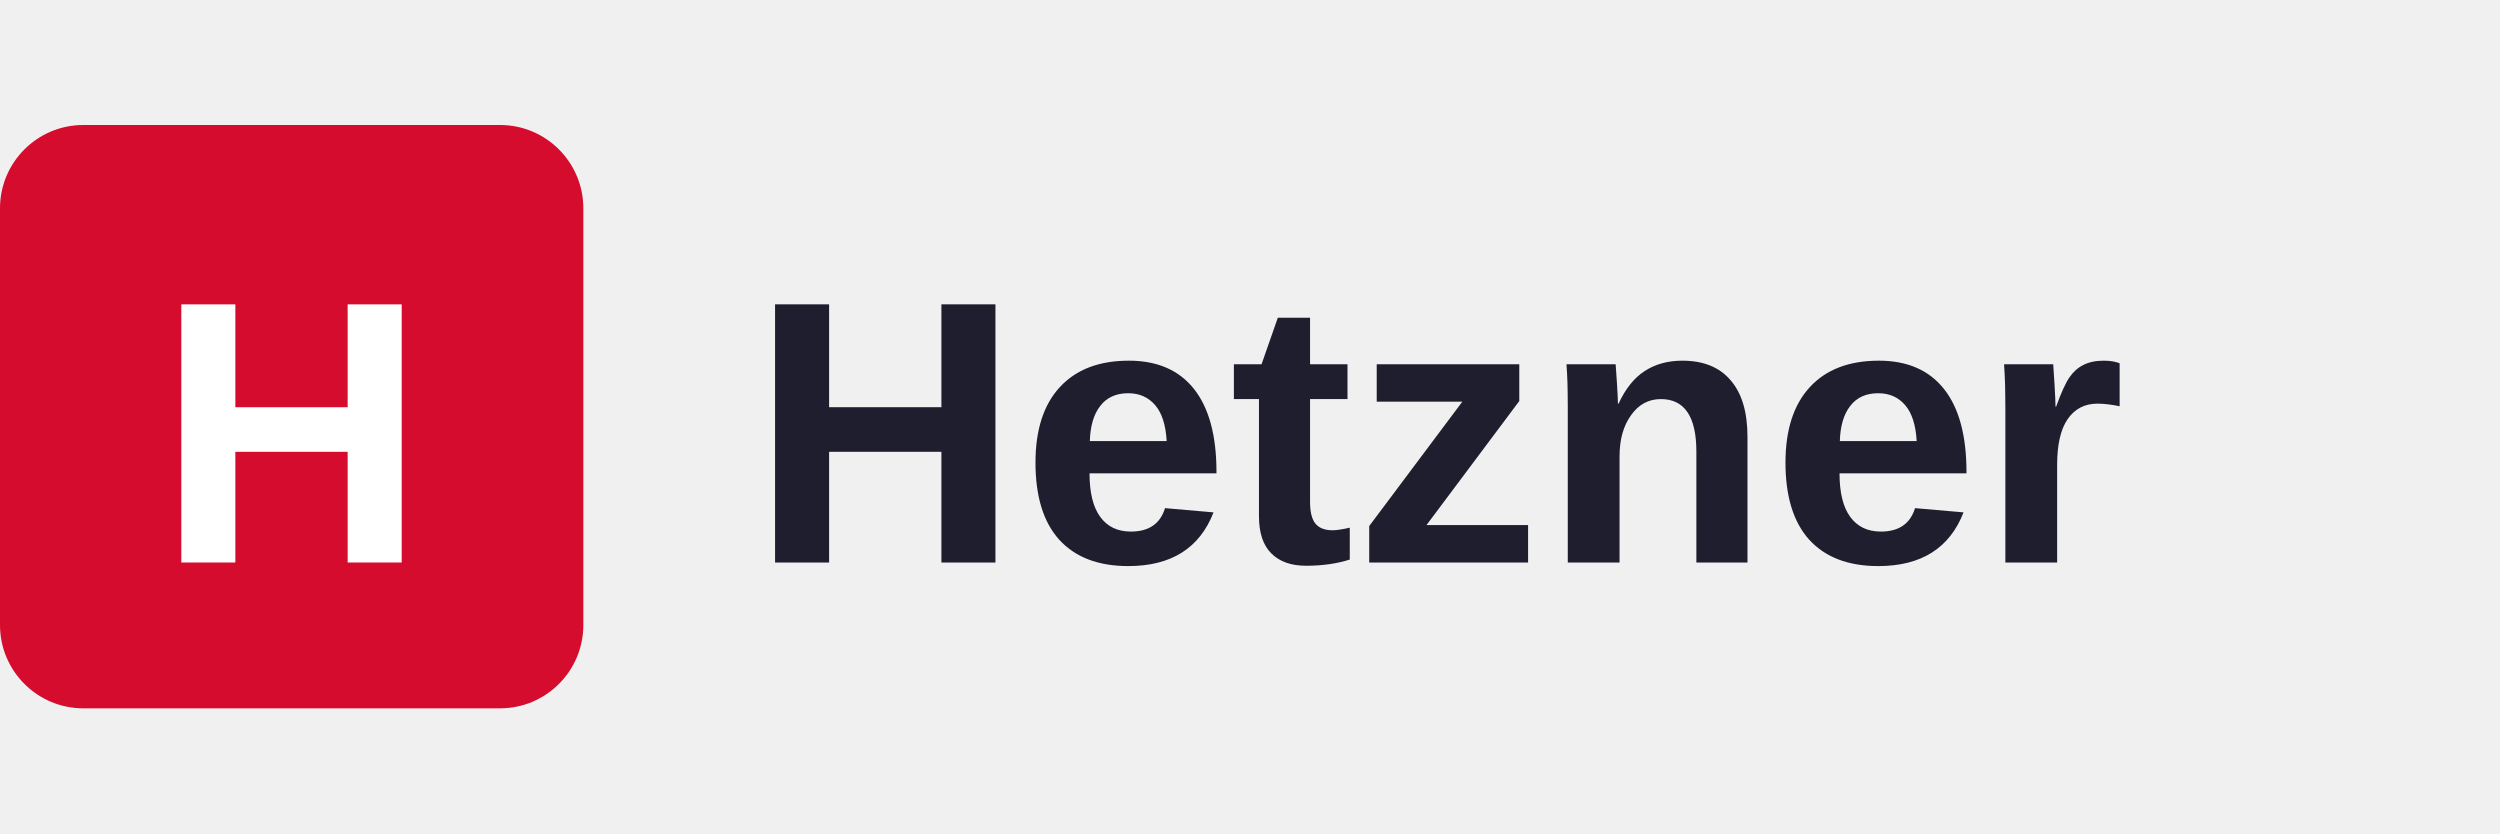
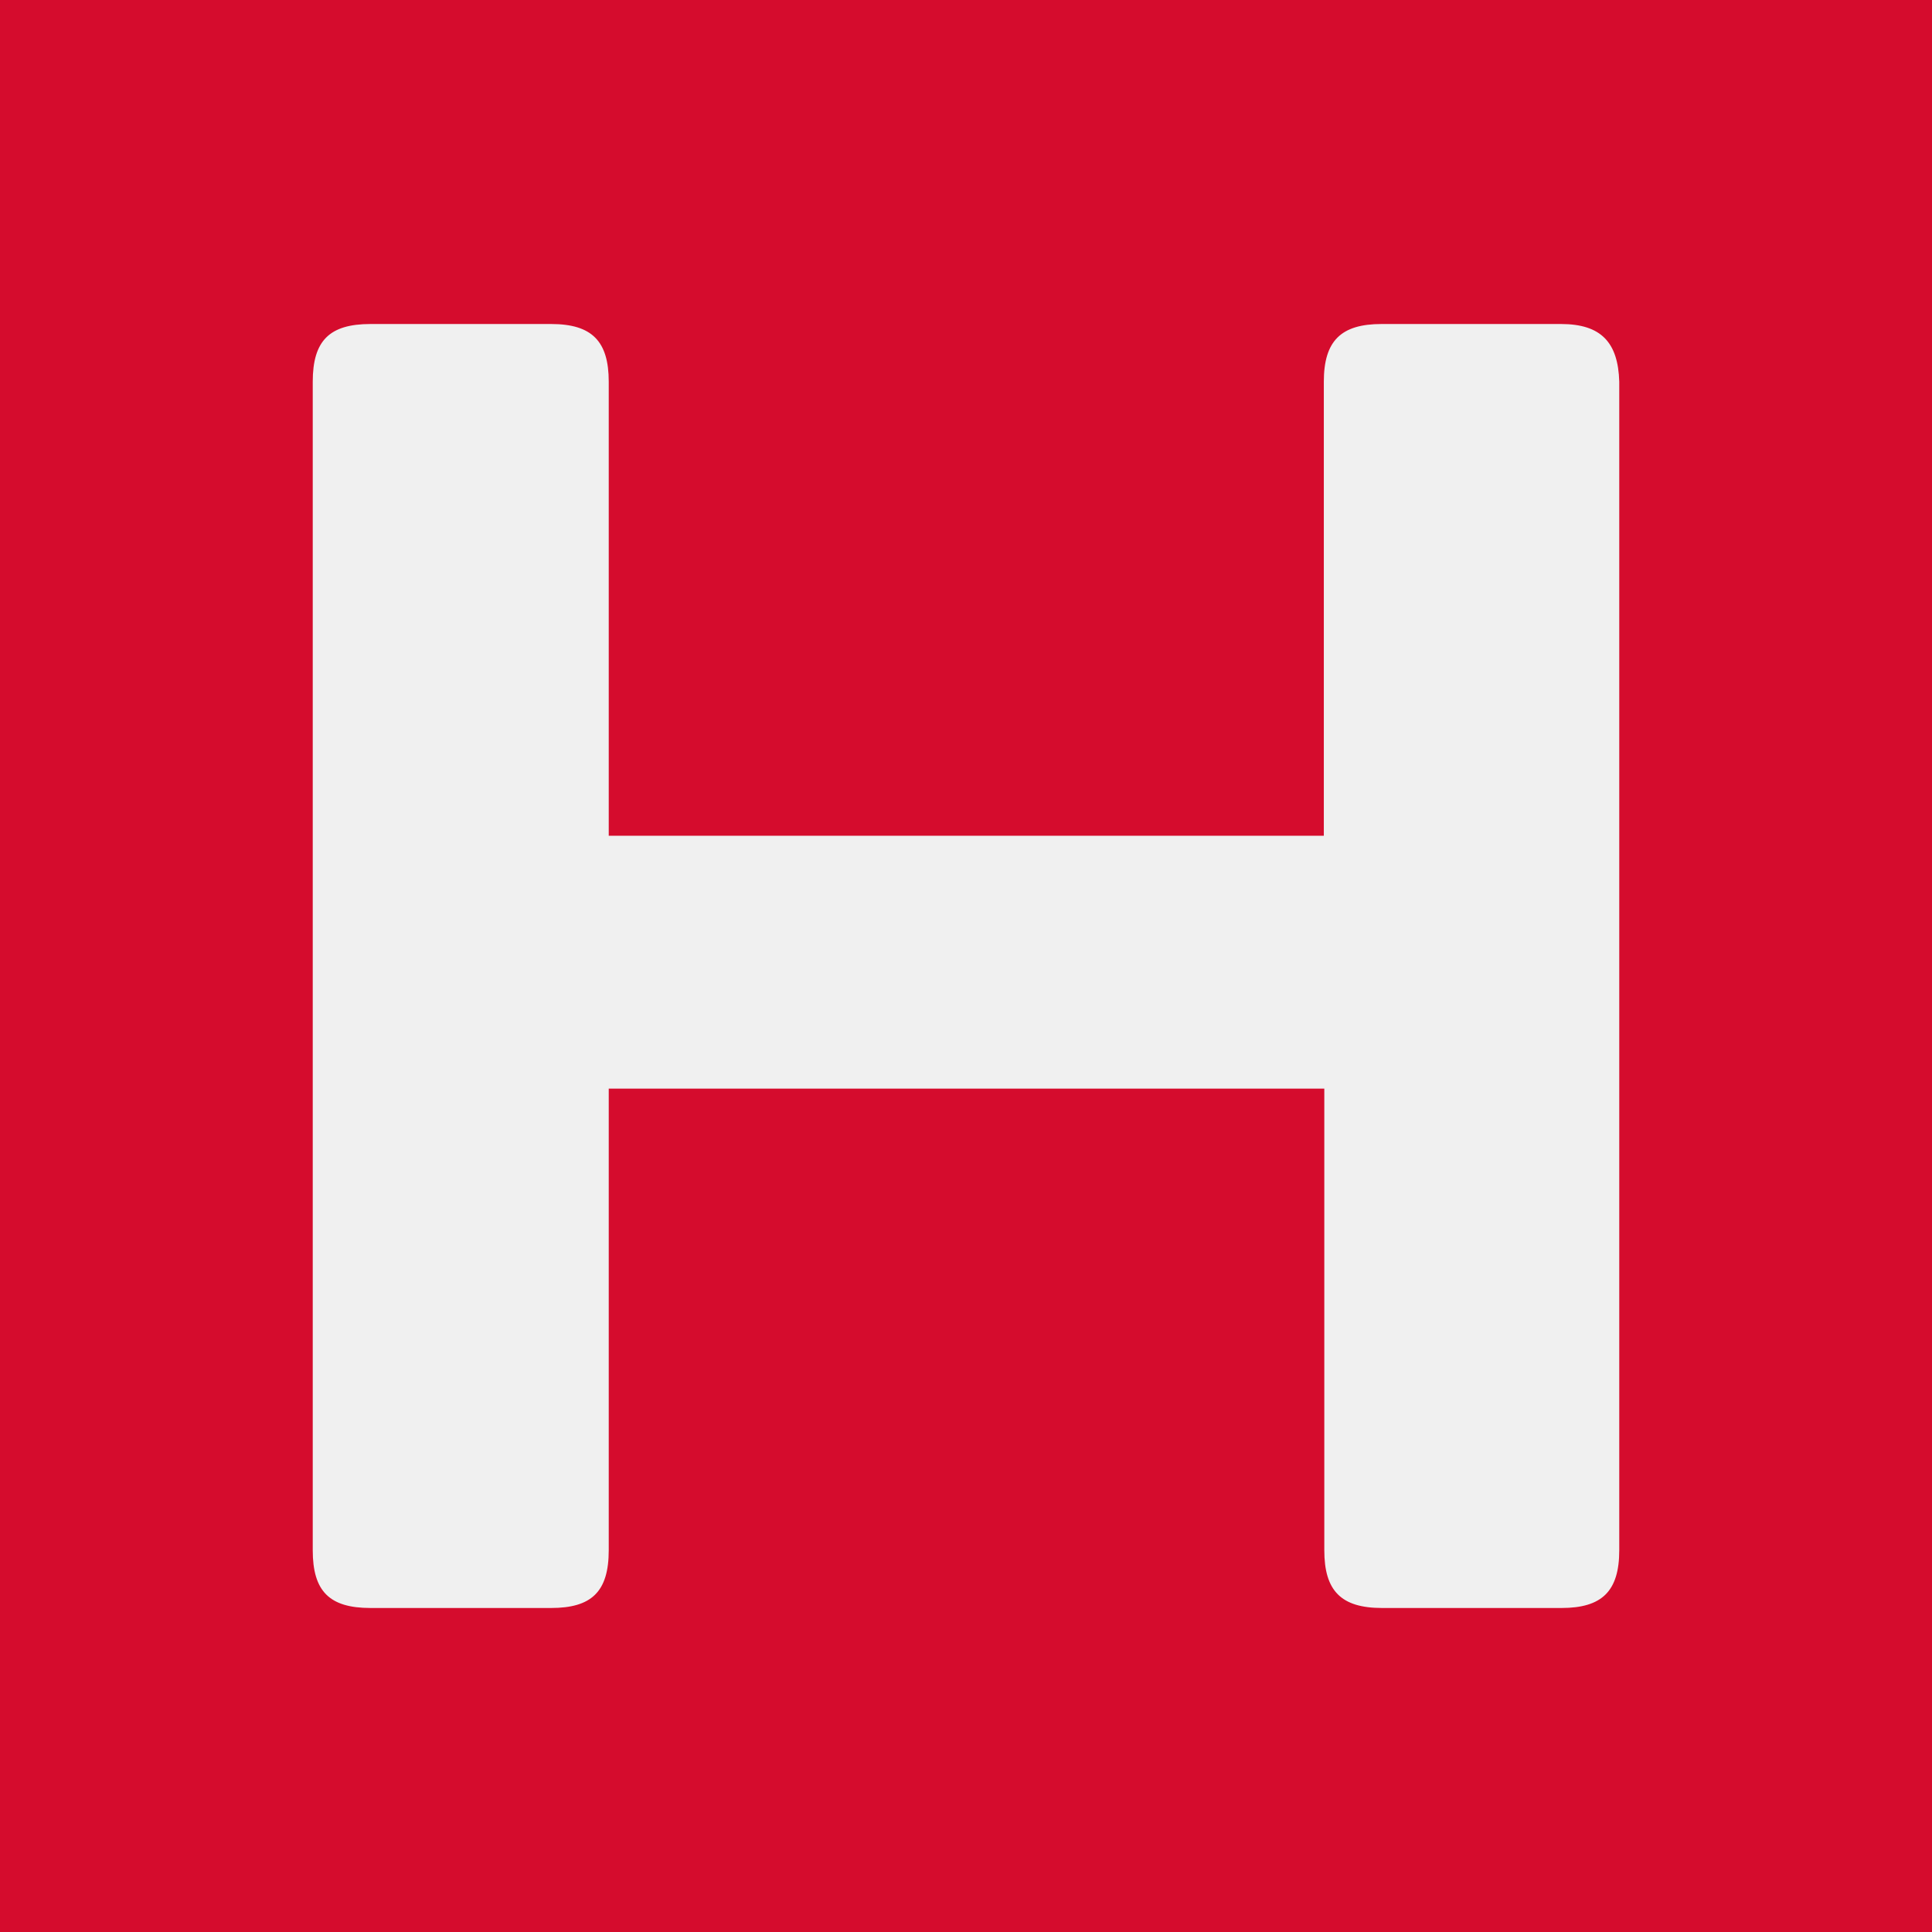
- <svg xmlns="http://www.w3.org/2000/svg" viewBox="0 0 120 40">
-   <rect x="0" y="6" width="28" height="28" rx="4" fill="#d50c2d" />
-   <text x="14" y="27" text-anchor="middle" font-family="Arial,sans-serif" font-weight="bold" font-size="18" fill="white">H</text>
-   <text x="36" y="27" font-family="Arial,sans-serif" font-weight="bold" font-size="18" fill="#1e1e2e">Hetzner</text>
+ <svg xmlns="http://www.w3.org/2000/svg" role="img" viewBox="0 0 24 24" fill="#d50c2d">
+   <path d="M0 0v24h24V0H0zm4.602 4.025h2.244c.509 0 .716.215.716.717v5.64h8.883v-5.64c0-.509.215-.717.717-.717h2.229c.5 0 .71.23.724.717v14.516c0 .509-.215.717-.717.717h-2.23c-.51 0-.717-.215-.717-.717v-5.735H7.562v5.735c0 .516-.215.717-.716.717H4.602c-.51 0-.717-.208-.717-.717V4.742c0-.509.207-.717.717-.717z" />
</svg>
